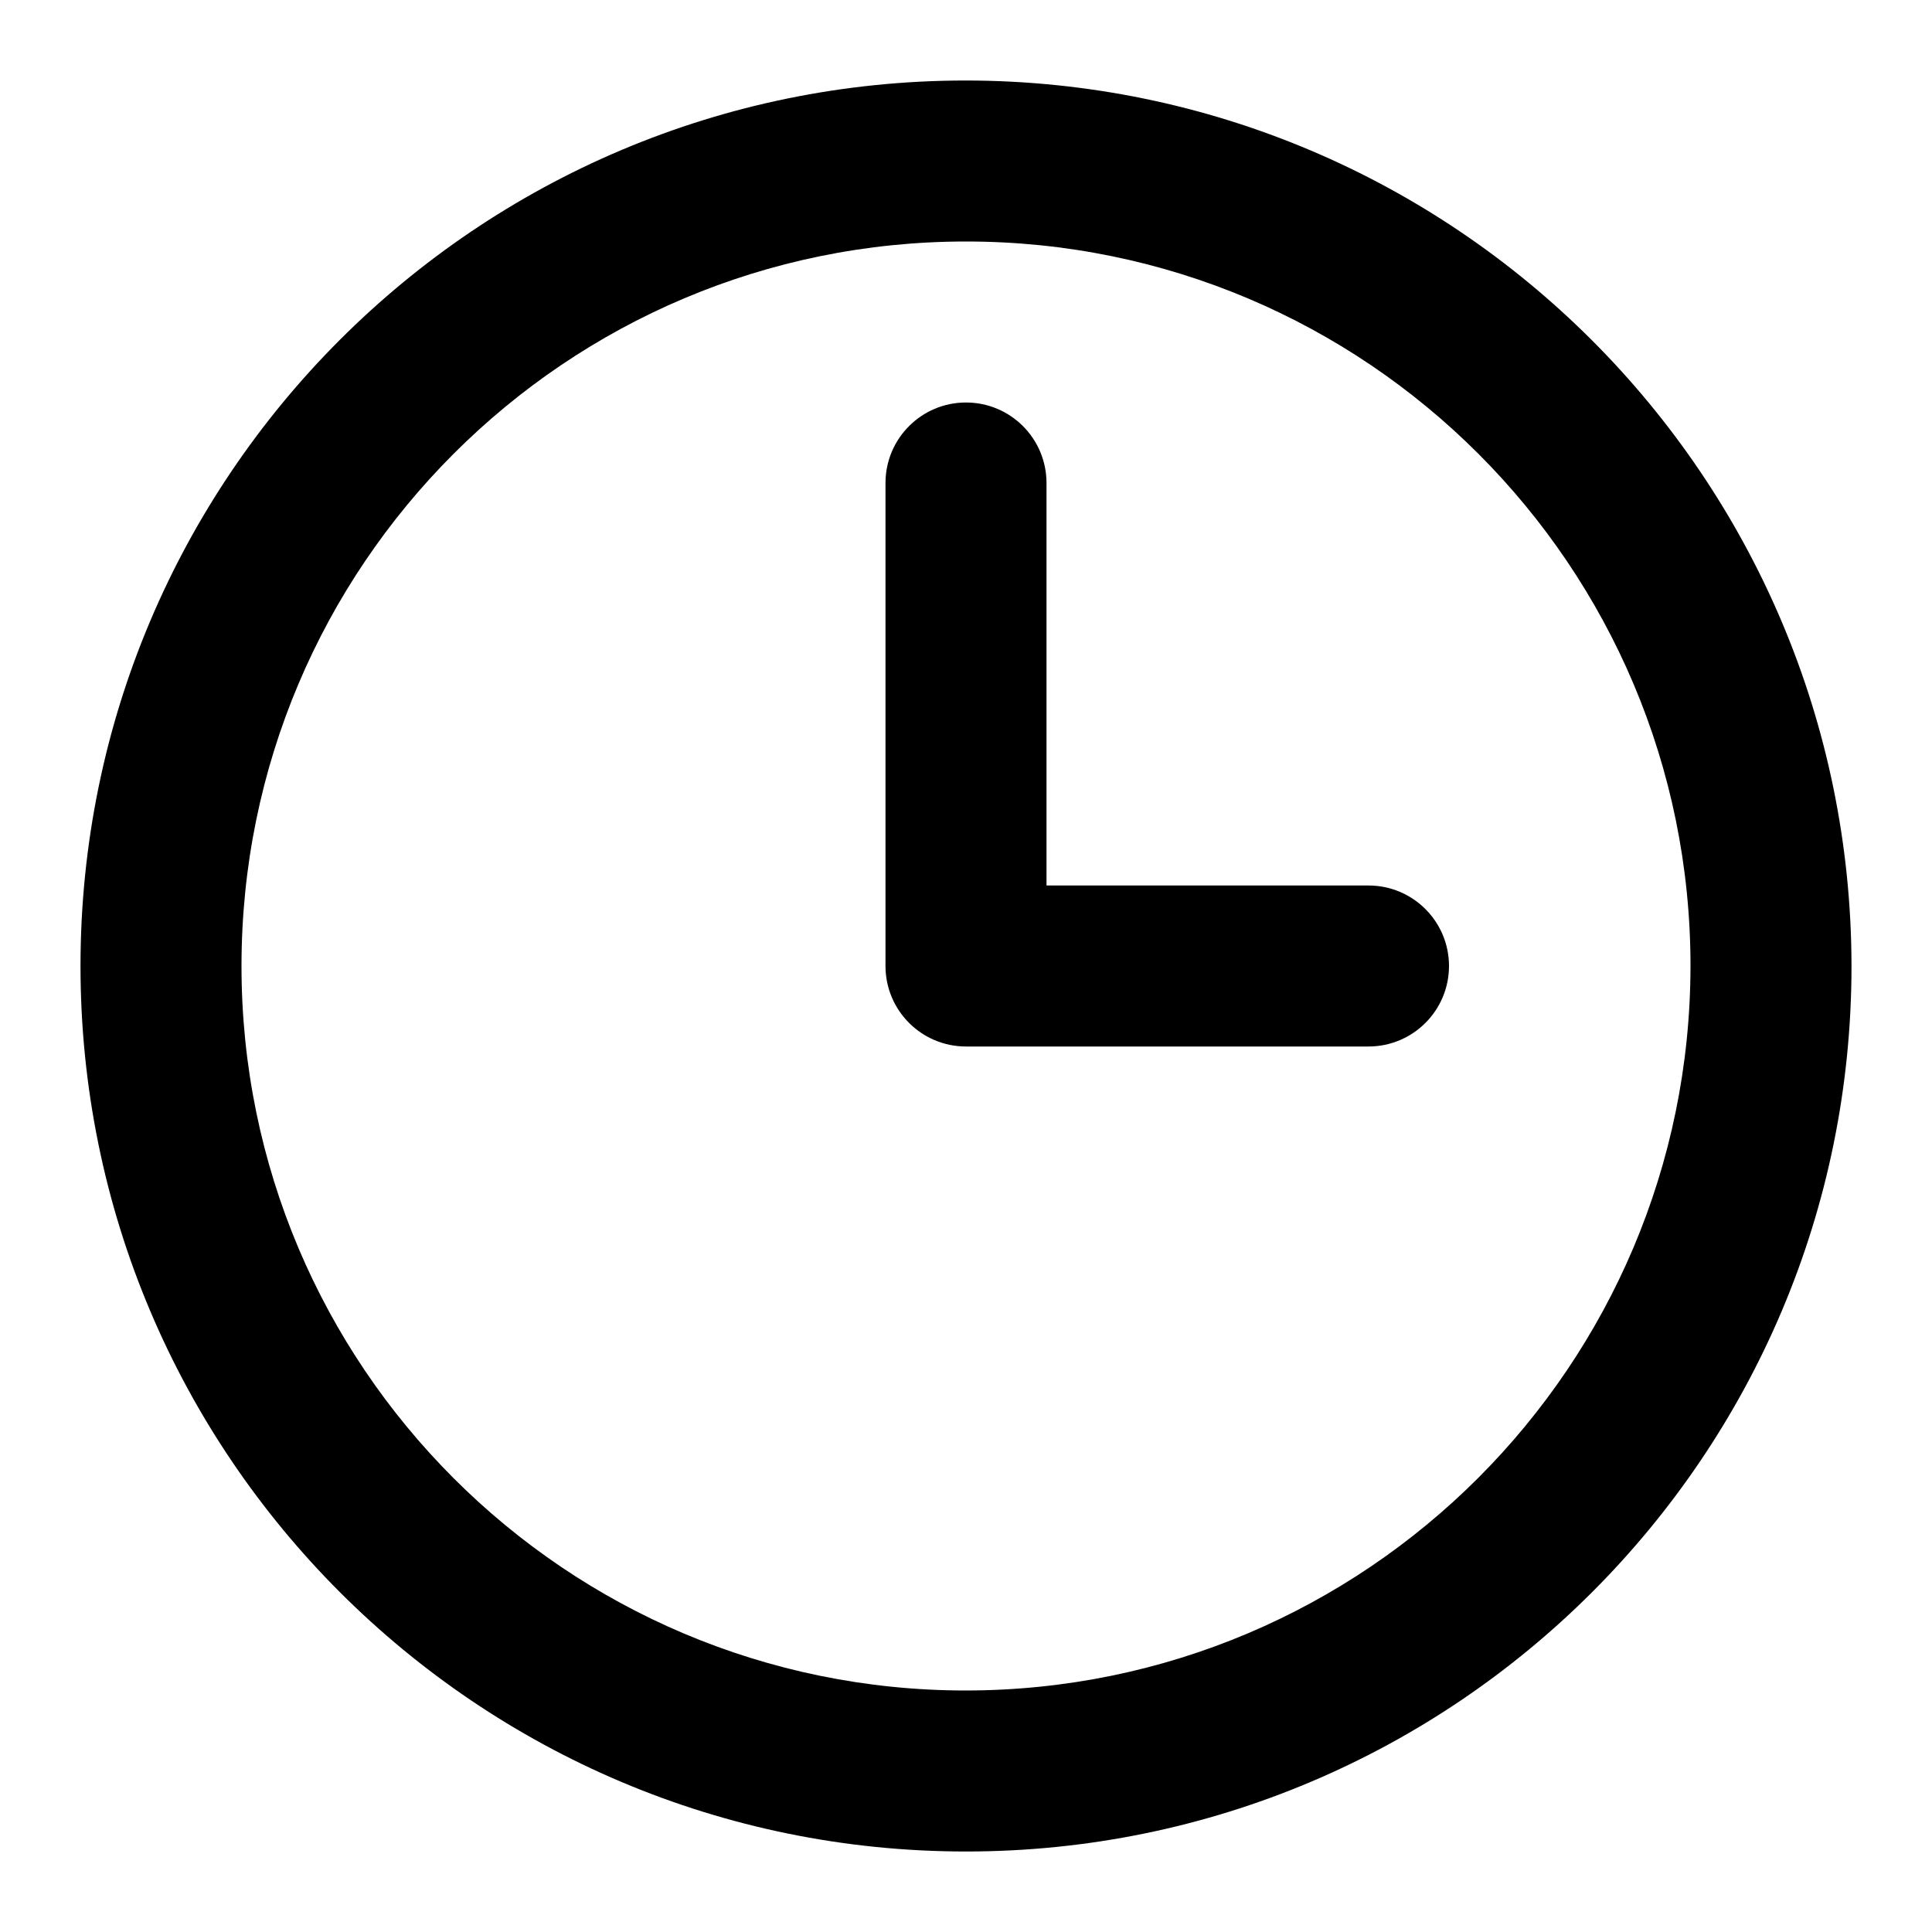
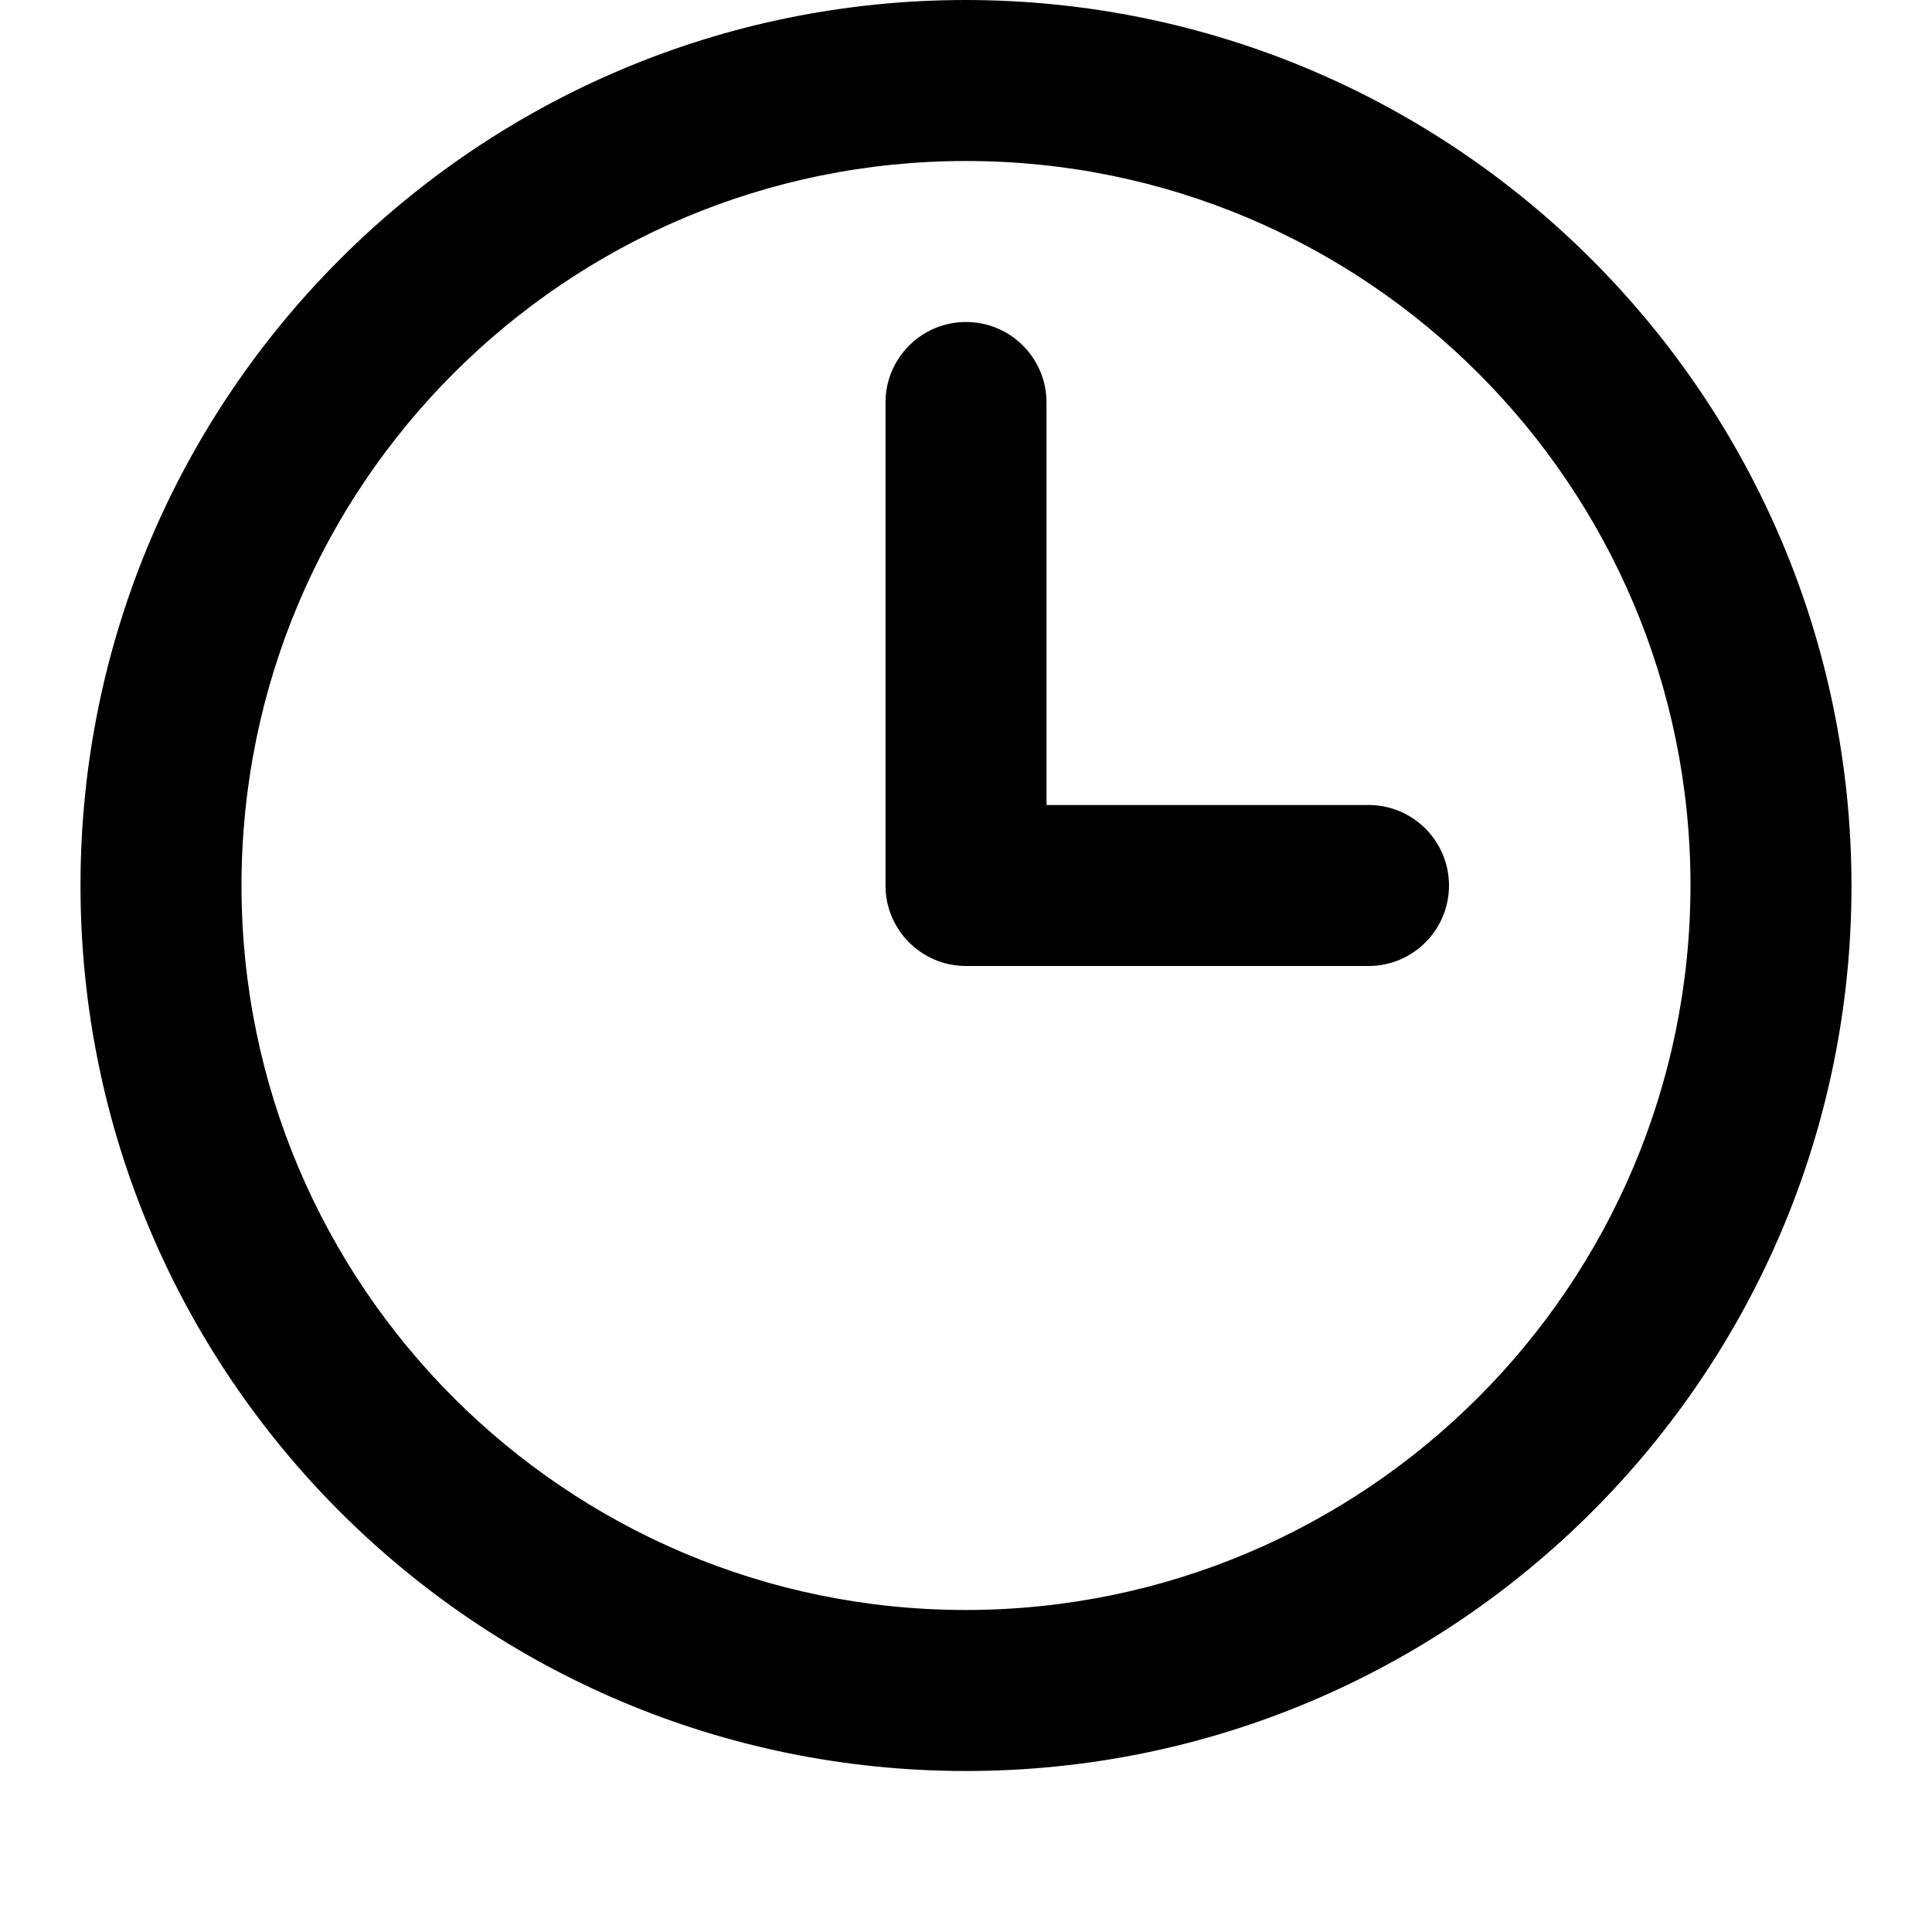
- <svg xmlns="http://www.w3.org/2000/svg" fill="currentColor" width="800px" height="800px" viewBox="0 0 24 24">
+ <svg xmlns="http://www.w3.org/2000/svg" fill="currentColor" width="800px" height="800px" viewBox="0 1 24 24">
  <path d="M12,1A11,11,0,1,0,23,12,11.013,11.013,0,0,0,12,1Zm0,20a9,9,0,1,1,9-9A9.01,9.01,0,0,1,12,21Zm6-9a1,1,0,0,1-1,1H12a1,1,0,0,1-1-1V6a1,1,0,0,1,2,0v5h4A1,1,0,0,1,18,12Z" />
</svg>
